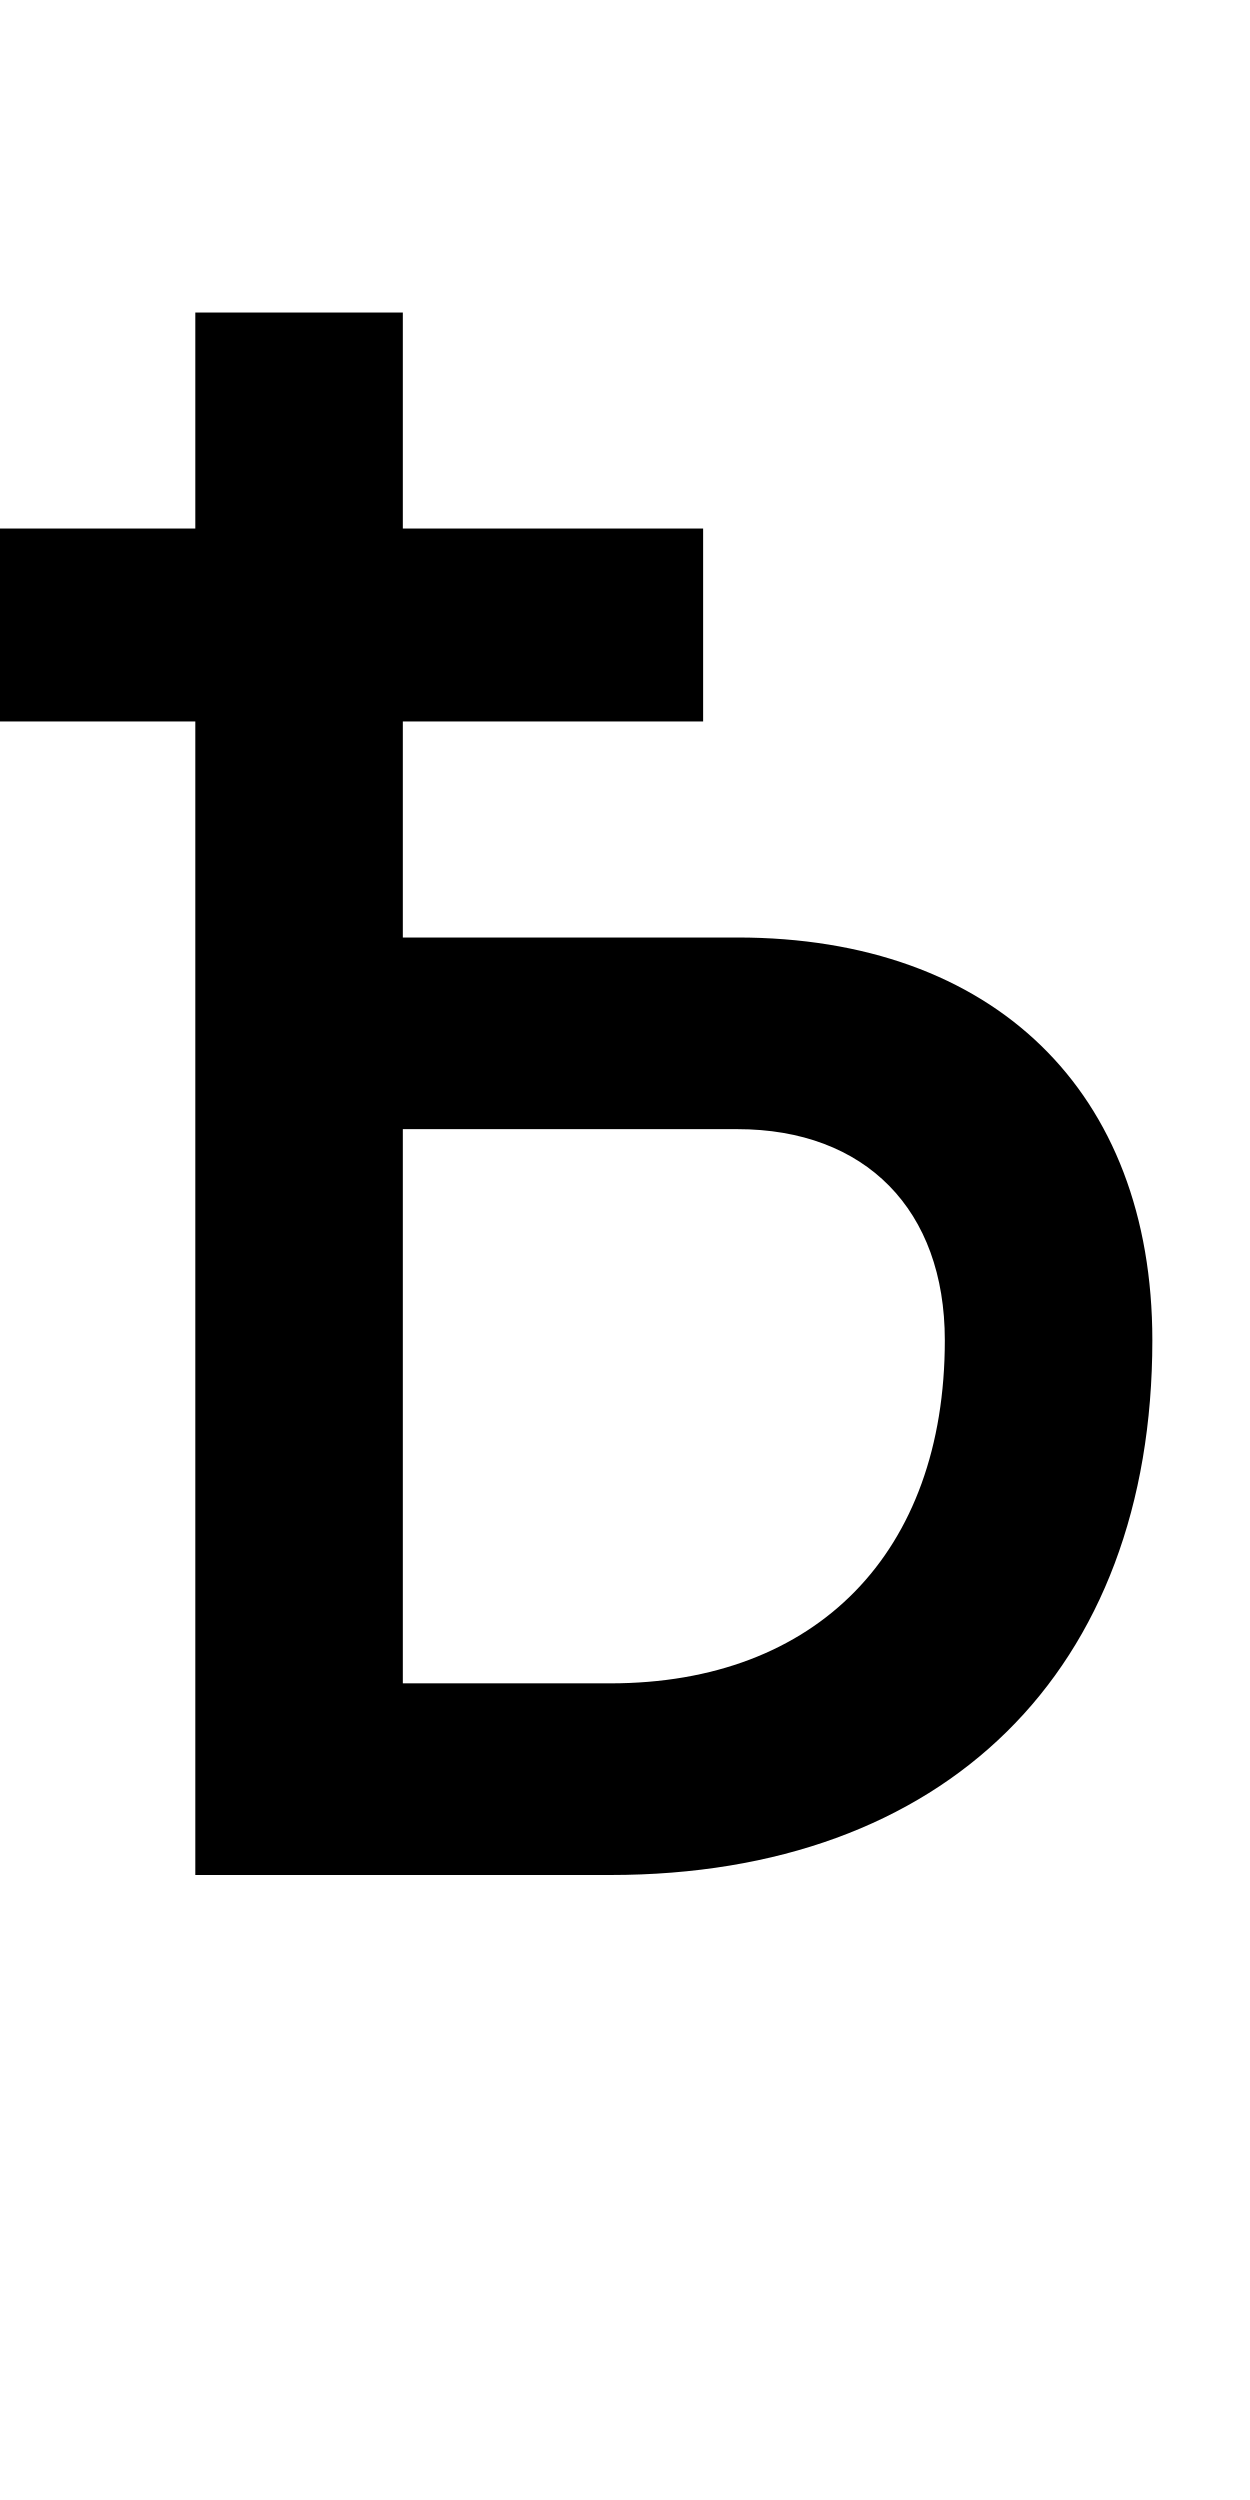
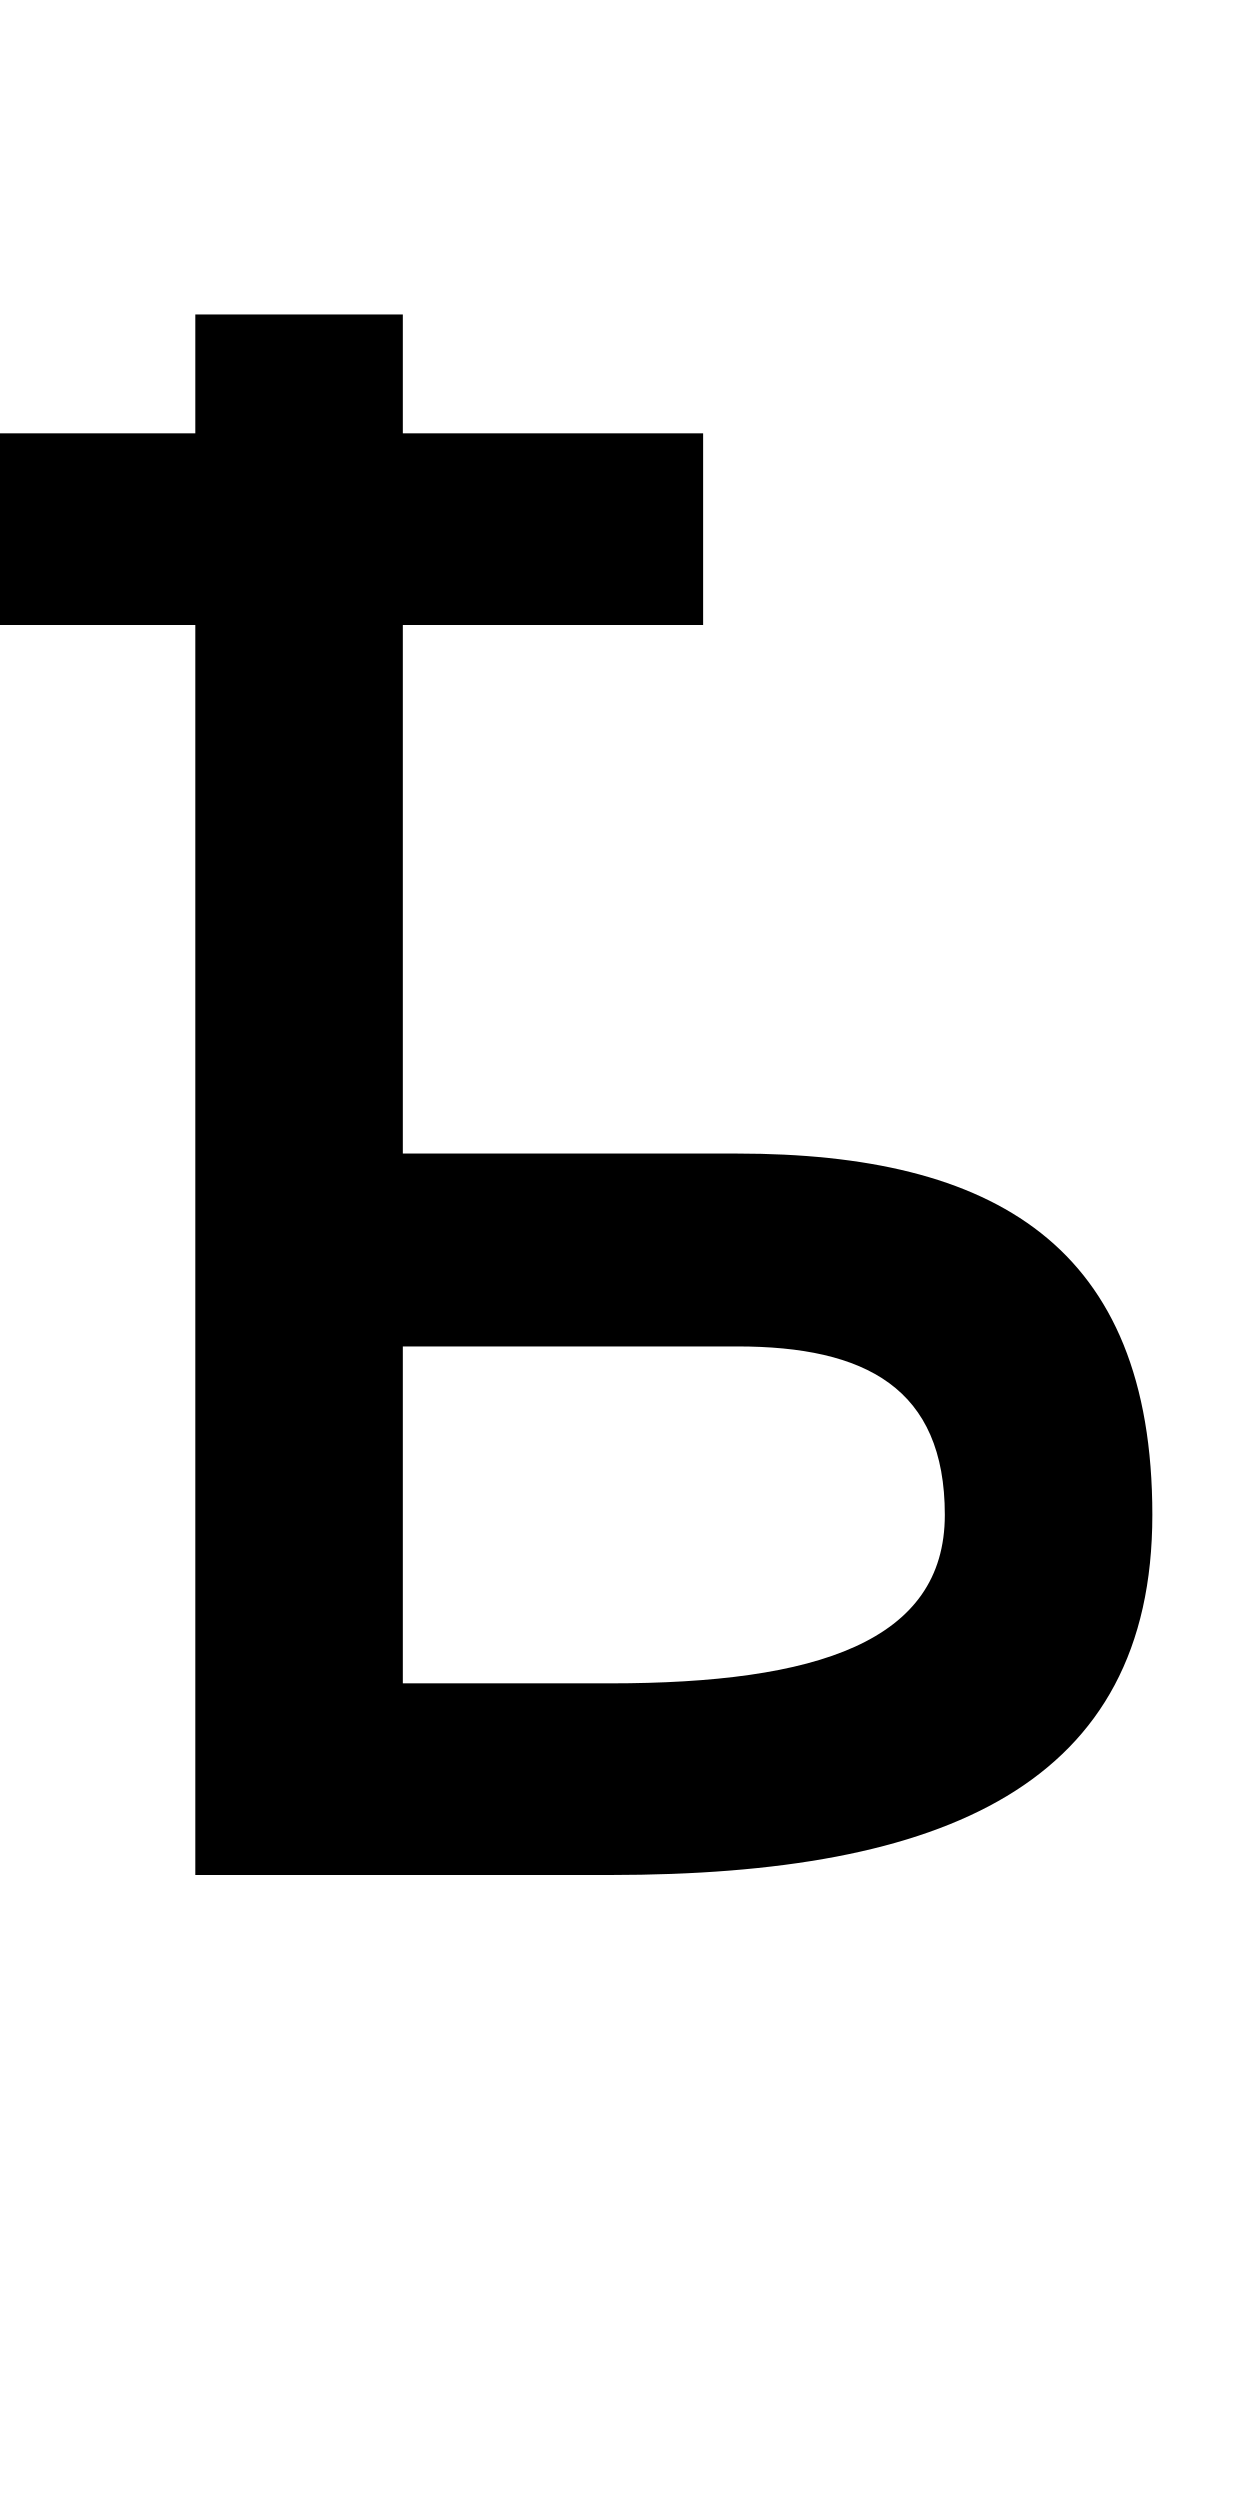
<svg xmlns="http://www.w3.org/2000/svg" version="1.1" width="1024" height="2048" id="svg3355">
  <defs id="defs3357" />
-   <path d="m 160,256 0,177 -160,0 0,158 160,0 0,945 340,0 c 274.002,0 444,-167.001 444,-438 C 944,893.999 814.005,768 604,768 l -274,0 L 330,591 l 246,0 0,-158 -246,0 0,-177 z m 170,669 274,0 c 105.004,0 170,66.002 170,173 0,174.002 -105.004,281 -274,281 l -170,0 z" id="path3157-2-3-8-1-5-9-6-4" style="fill:#000000;fill-opacity:1;stroke:none;display:inline" />
+   <path d="m 160,257.631 0,97.369 -160,0 0,157 160,0 0,1024 340,0 c 274,0 444,-74.001 444,-295 0,-220.999 -129.998,-296 -340,-296 l -274,0 0,-433 246,0 0,-157 -246,0 0,-97.369 z M 330,1103 l 274,0 c 104.998,0 170,34.005 170,138 0,103.995 -105.001,138 -274,138 l -170,0 z" id="path3157-2-3-8-1-5-0-6-1" style="fill:#000000;fill-opacity:1;stroke:none;display:inline" />
</svg>
